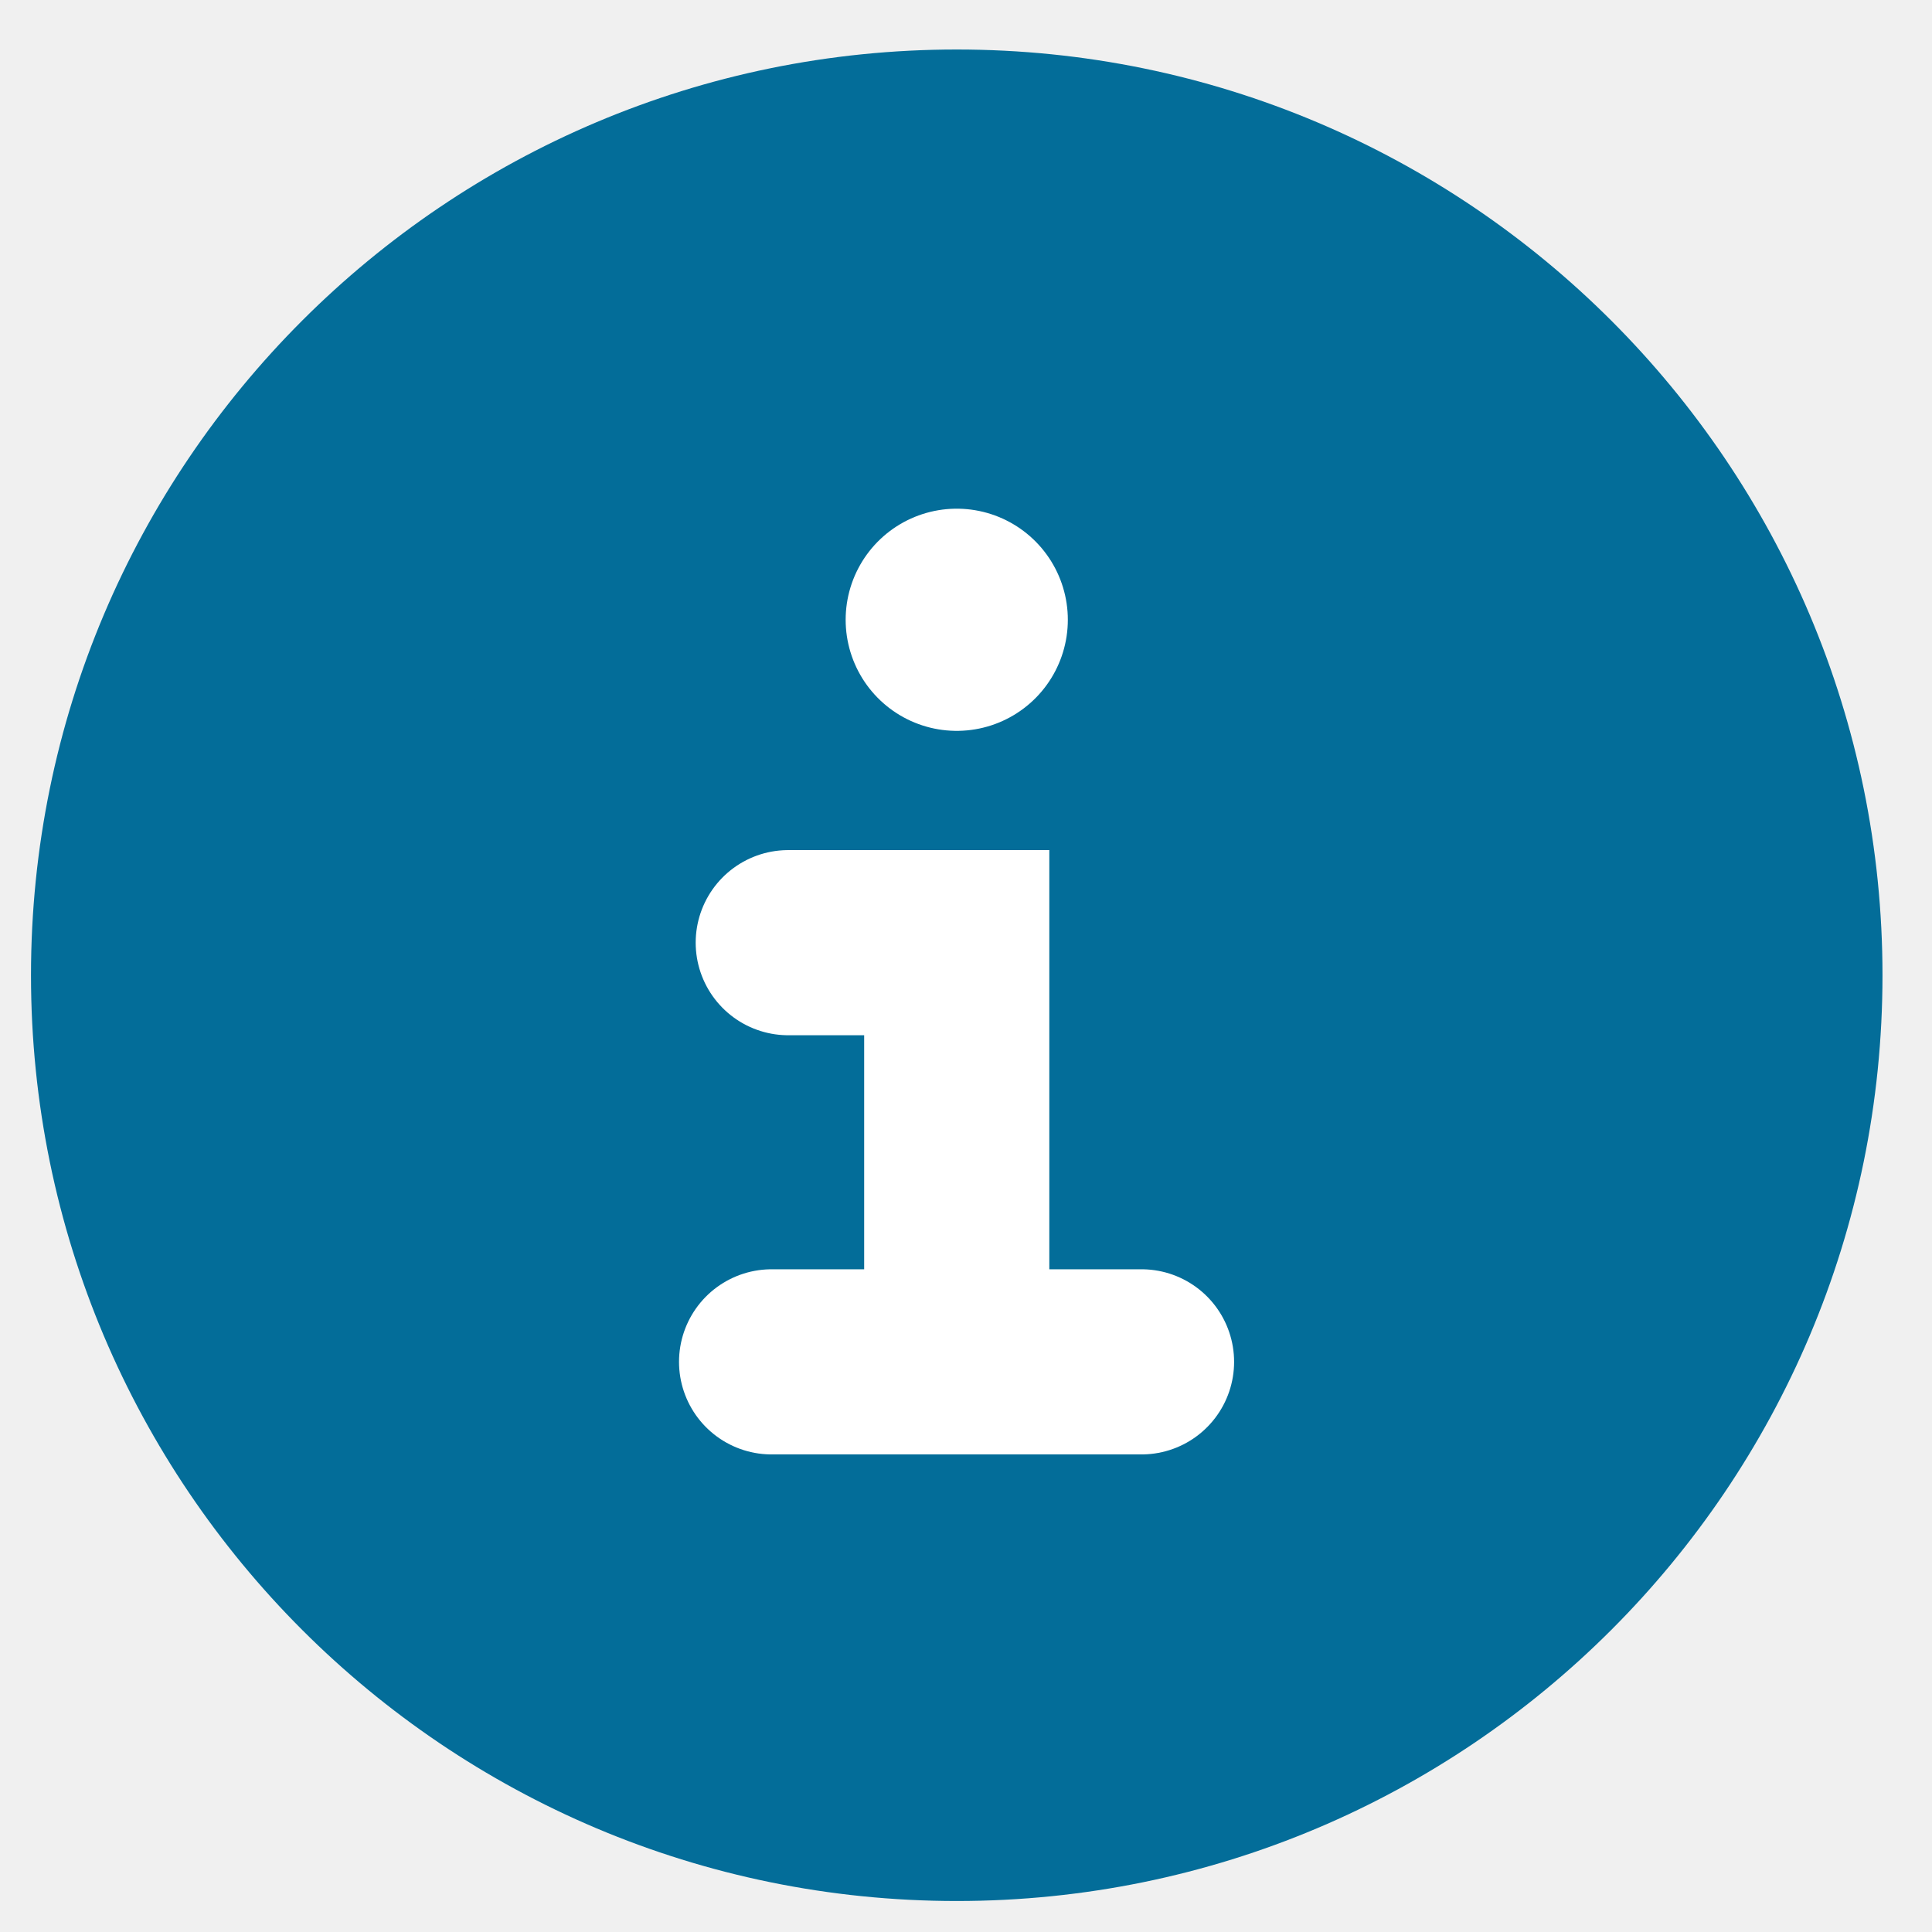
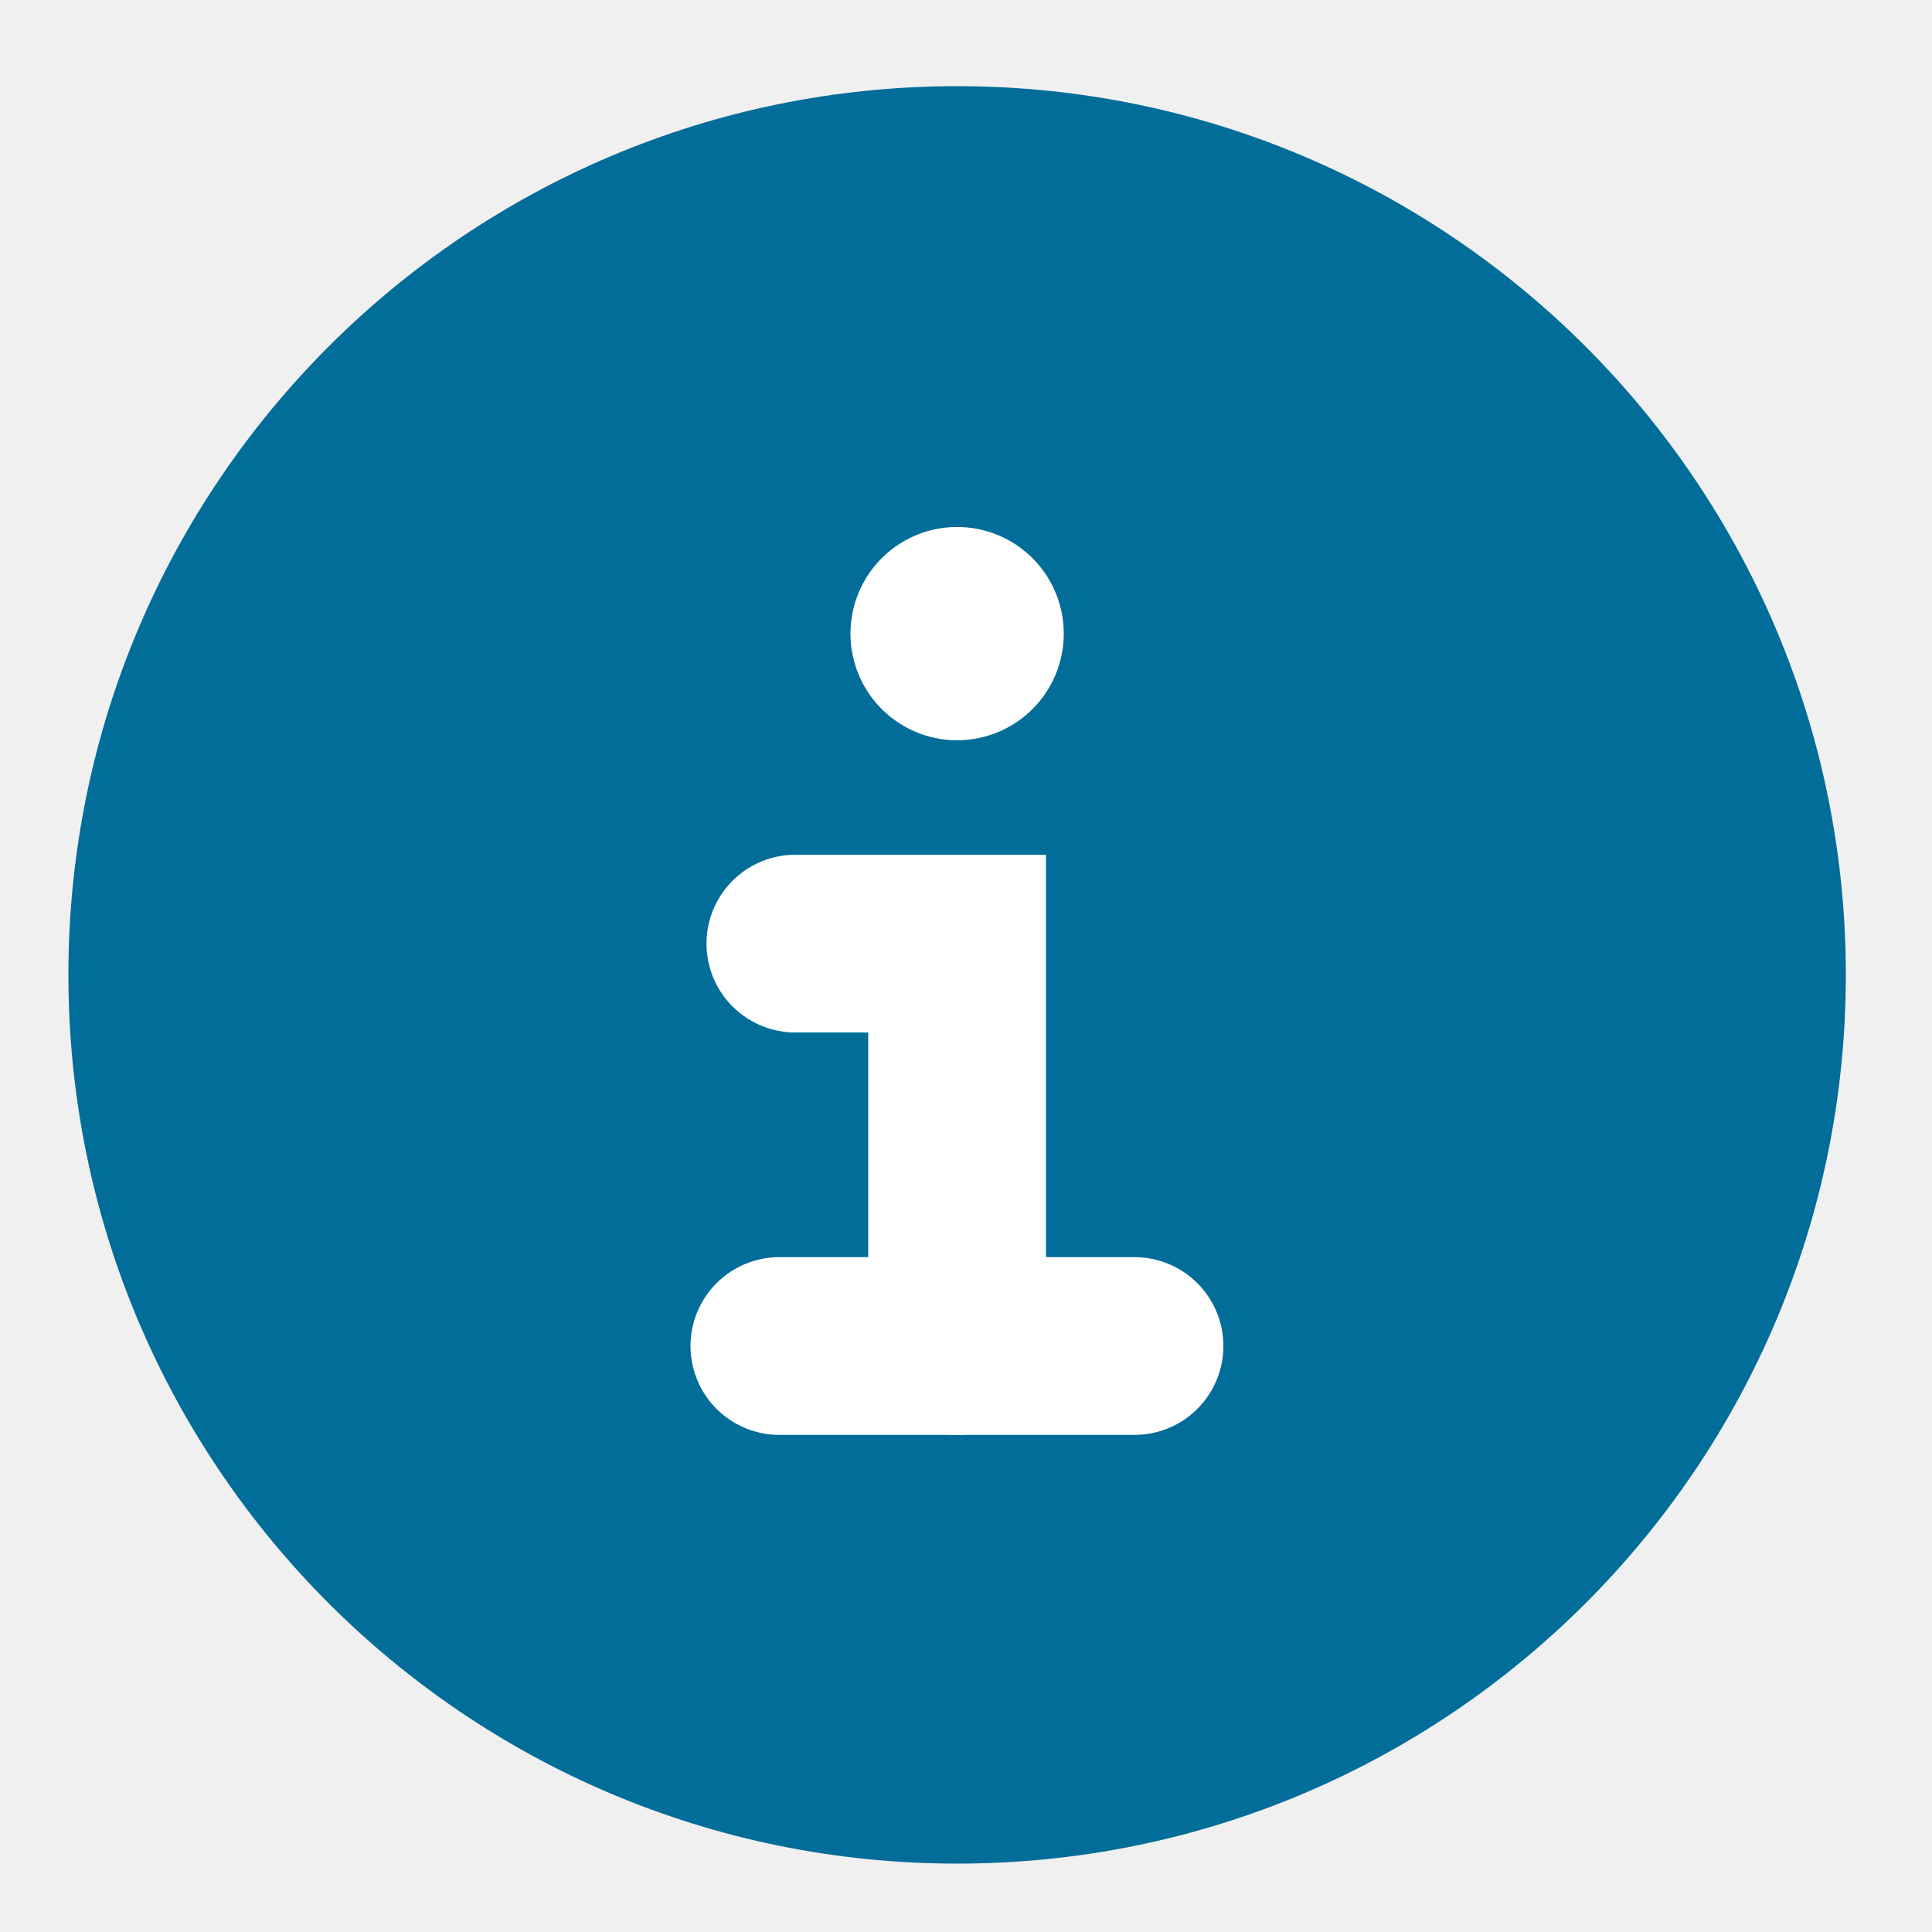
- <svg xmlns="http://www.w3.org/2000/svg" xmlns:xlink="http://www.w3.org/1999/xlink" id="Ebene_1" data-name="Ebene 1" viewBox="0 0 48 48">
+ <svg xmlns="http://www.w3.org/2000/svg" xmlns:xlink="http://www.w3.org/1999/xlink" id="Ebene_1" data-name="Ebene 1" viewBox="0 0 50 50">
  <defs>
    <style>.cls-1{fill:#036d99;}.cls-2,.cls-3{fill:none;stroke:#fff;stroke-linecap:round;stroke-miterlimit:10;}.cls-2{stroke-width:5px;}.cls-3{stroke-width:6px;}</style>
    <symbol id="detail-info" data-name="detail-info" viewBox="0 0 50 50">
-       <circle class="cls-1" cx="25" cy="25" r="20" transform="translate(-8.79 35.4) rotate(-62.1)" />
+       <circle class="cls-1" cx="25" cy="25" r="20" transform="translate(-8.79 35.4) rotate(-62.11)" />
      <path class="cls-1" d="M25,10A15,15,0,1,1,10,25,15,15,0,0,1,25,10M25,0A25,25,0,1,0,50,25,25,25,0,0,0,25,0Z" />
      <line class="cls-2" x1="20" y1="35.44" x2="29.99" y2="35.44" />
      <polyline class="cls-2" points="20.45 24.12 25 24.12 25 35.44" />
      <polygon class="cls-3" points="25 15.4 25 15.4 25 15.4 25 15.4 25 15.4" />
    </symbol>
  </defs>
-   <use id="detail-info-3" data-name="detail-info" width="50" height="50" transform="translate(0.77 1.23) scale(0.92)" xlink:href="#detail-info" />
+   <use id="detail-info-3" data-name="detail-info" width="50" height="50" transform="translate(1.77 2.23) scale(0.92)" xlink:href="#detail-info" />
</svg>
